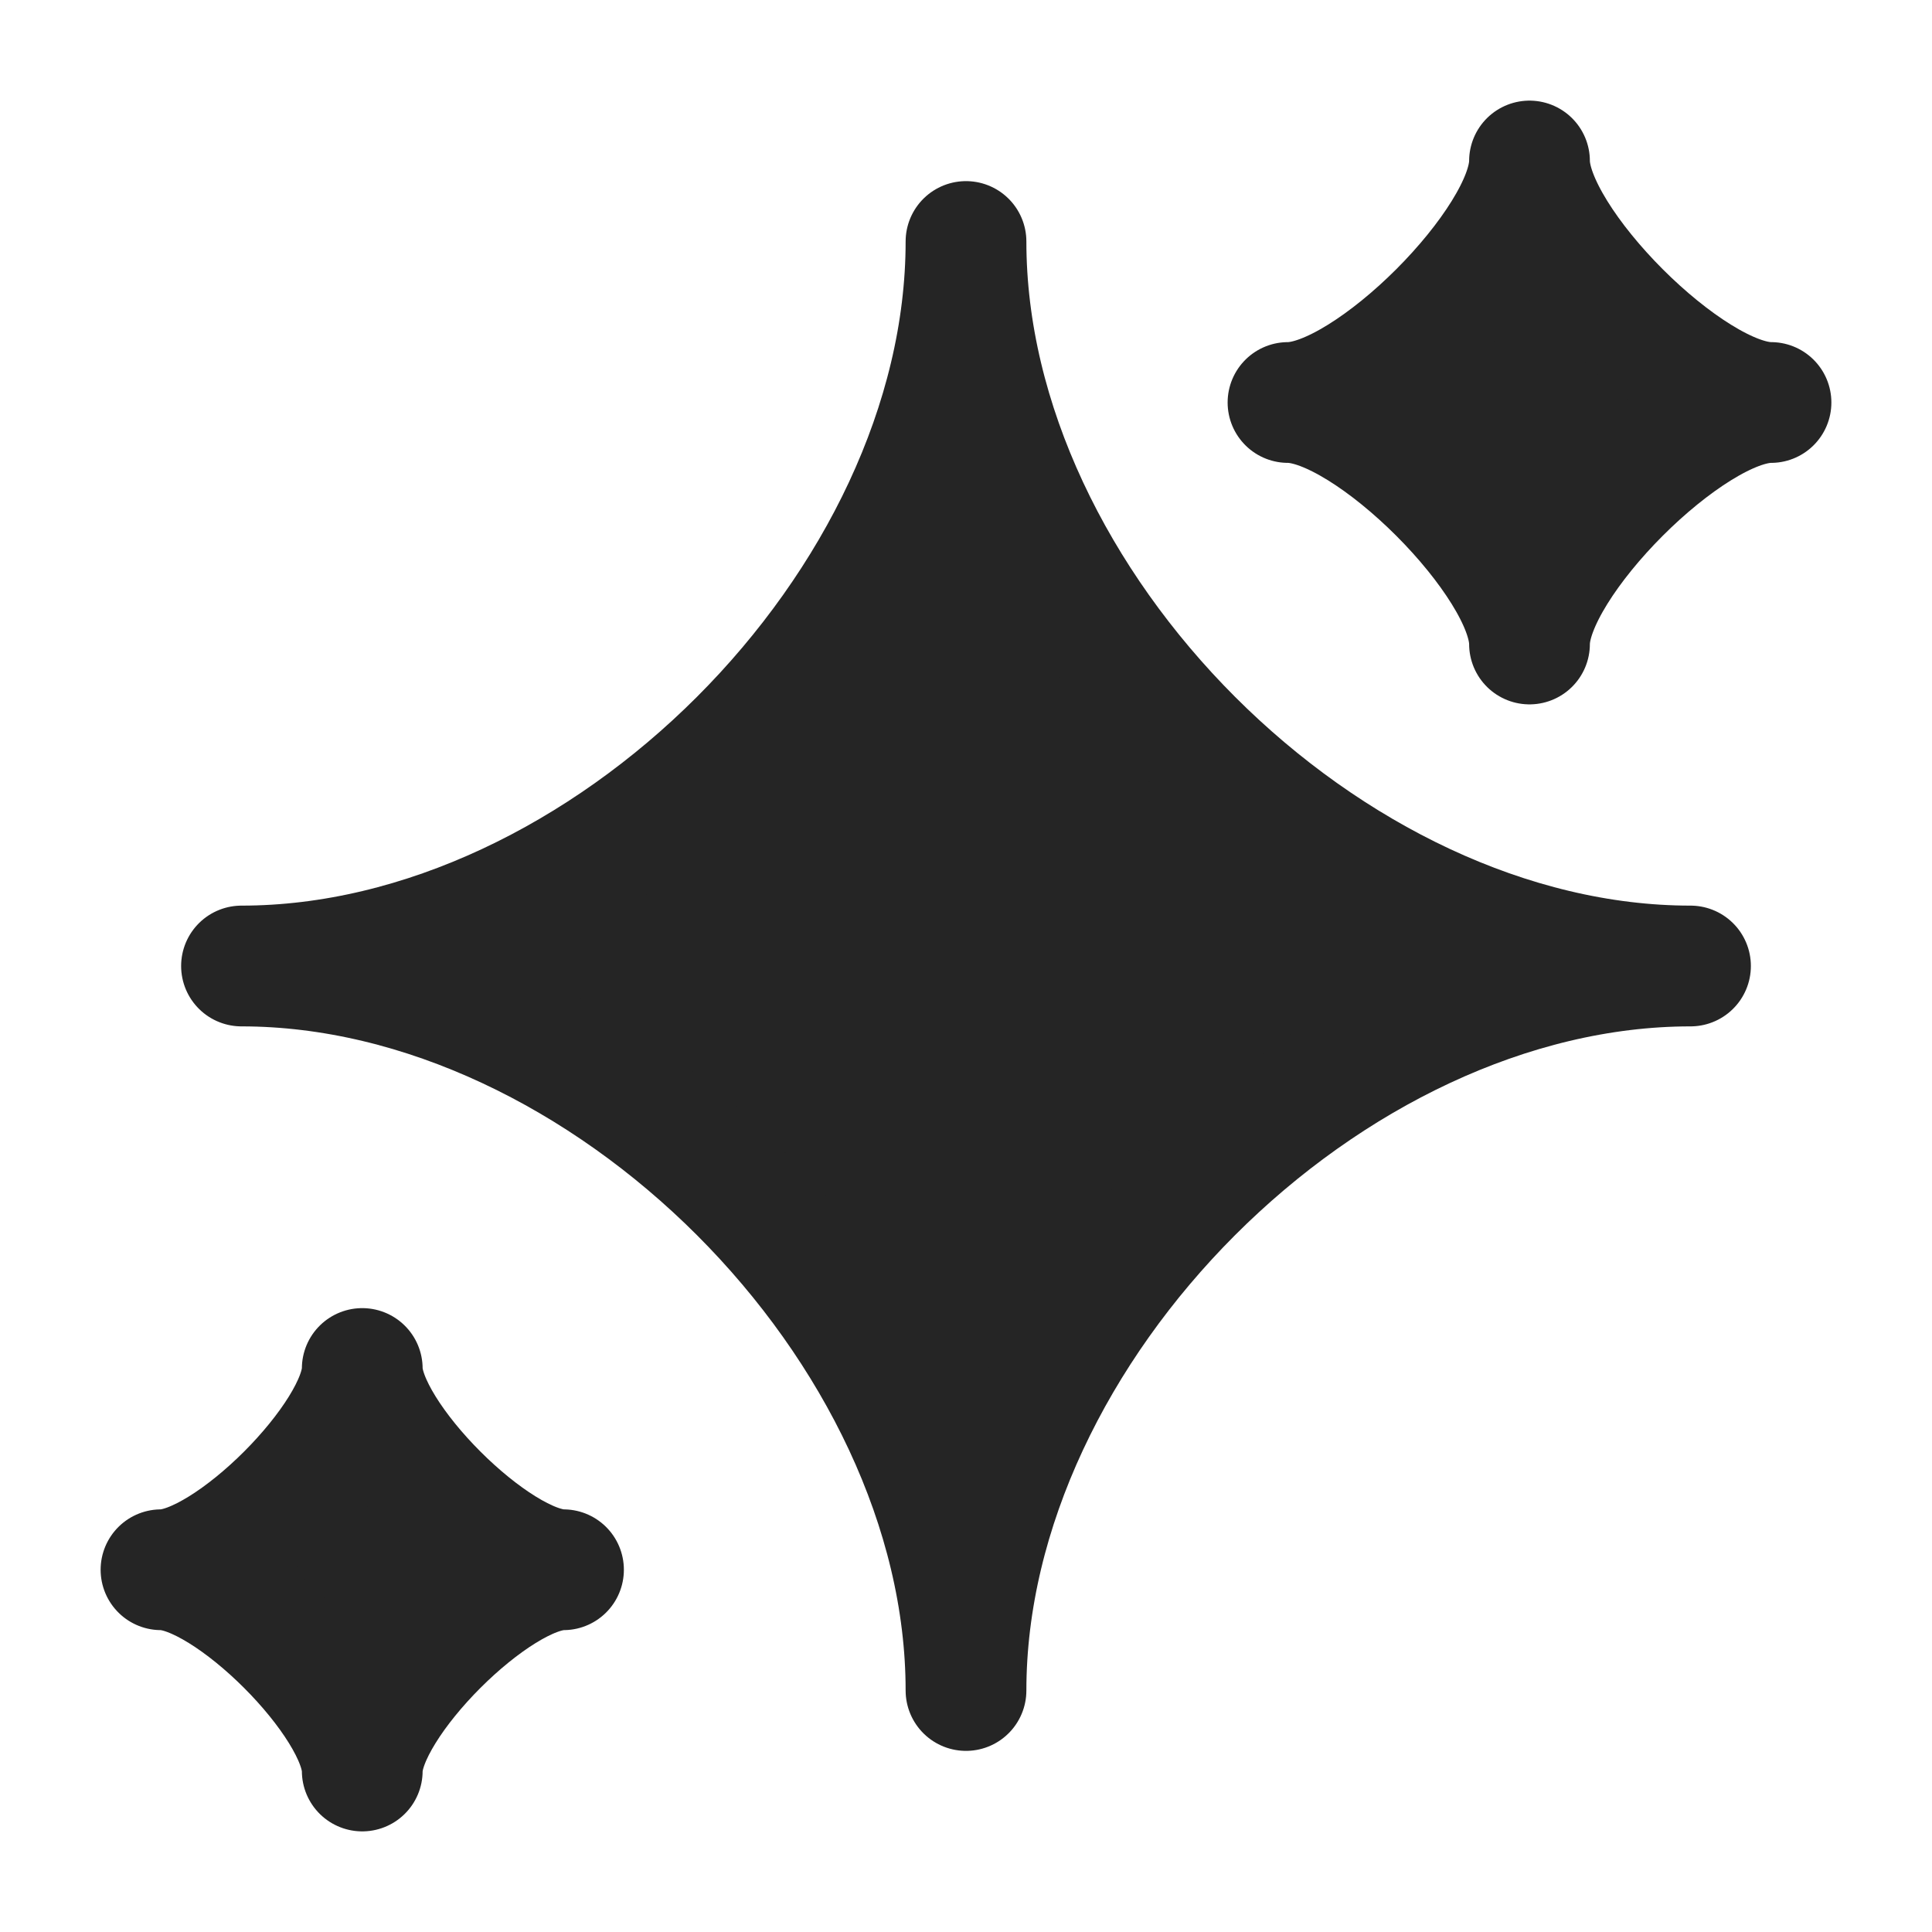
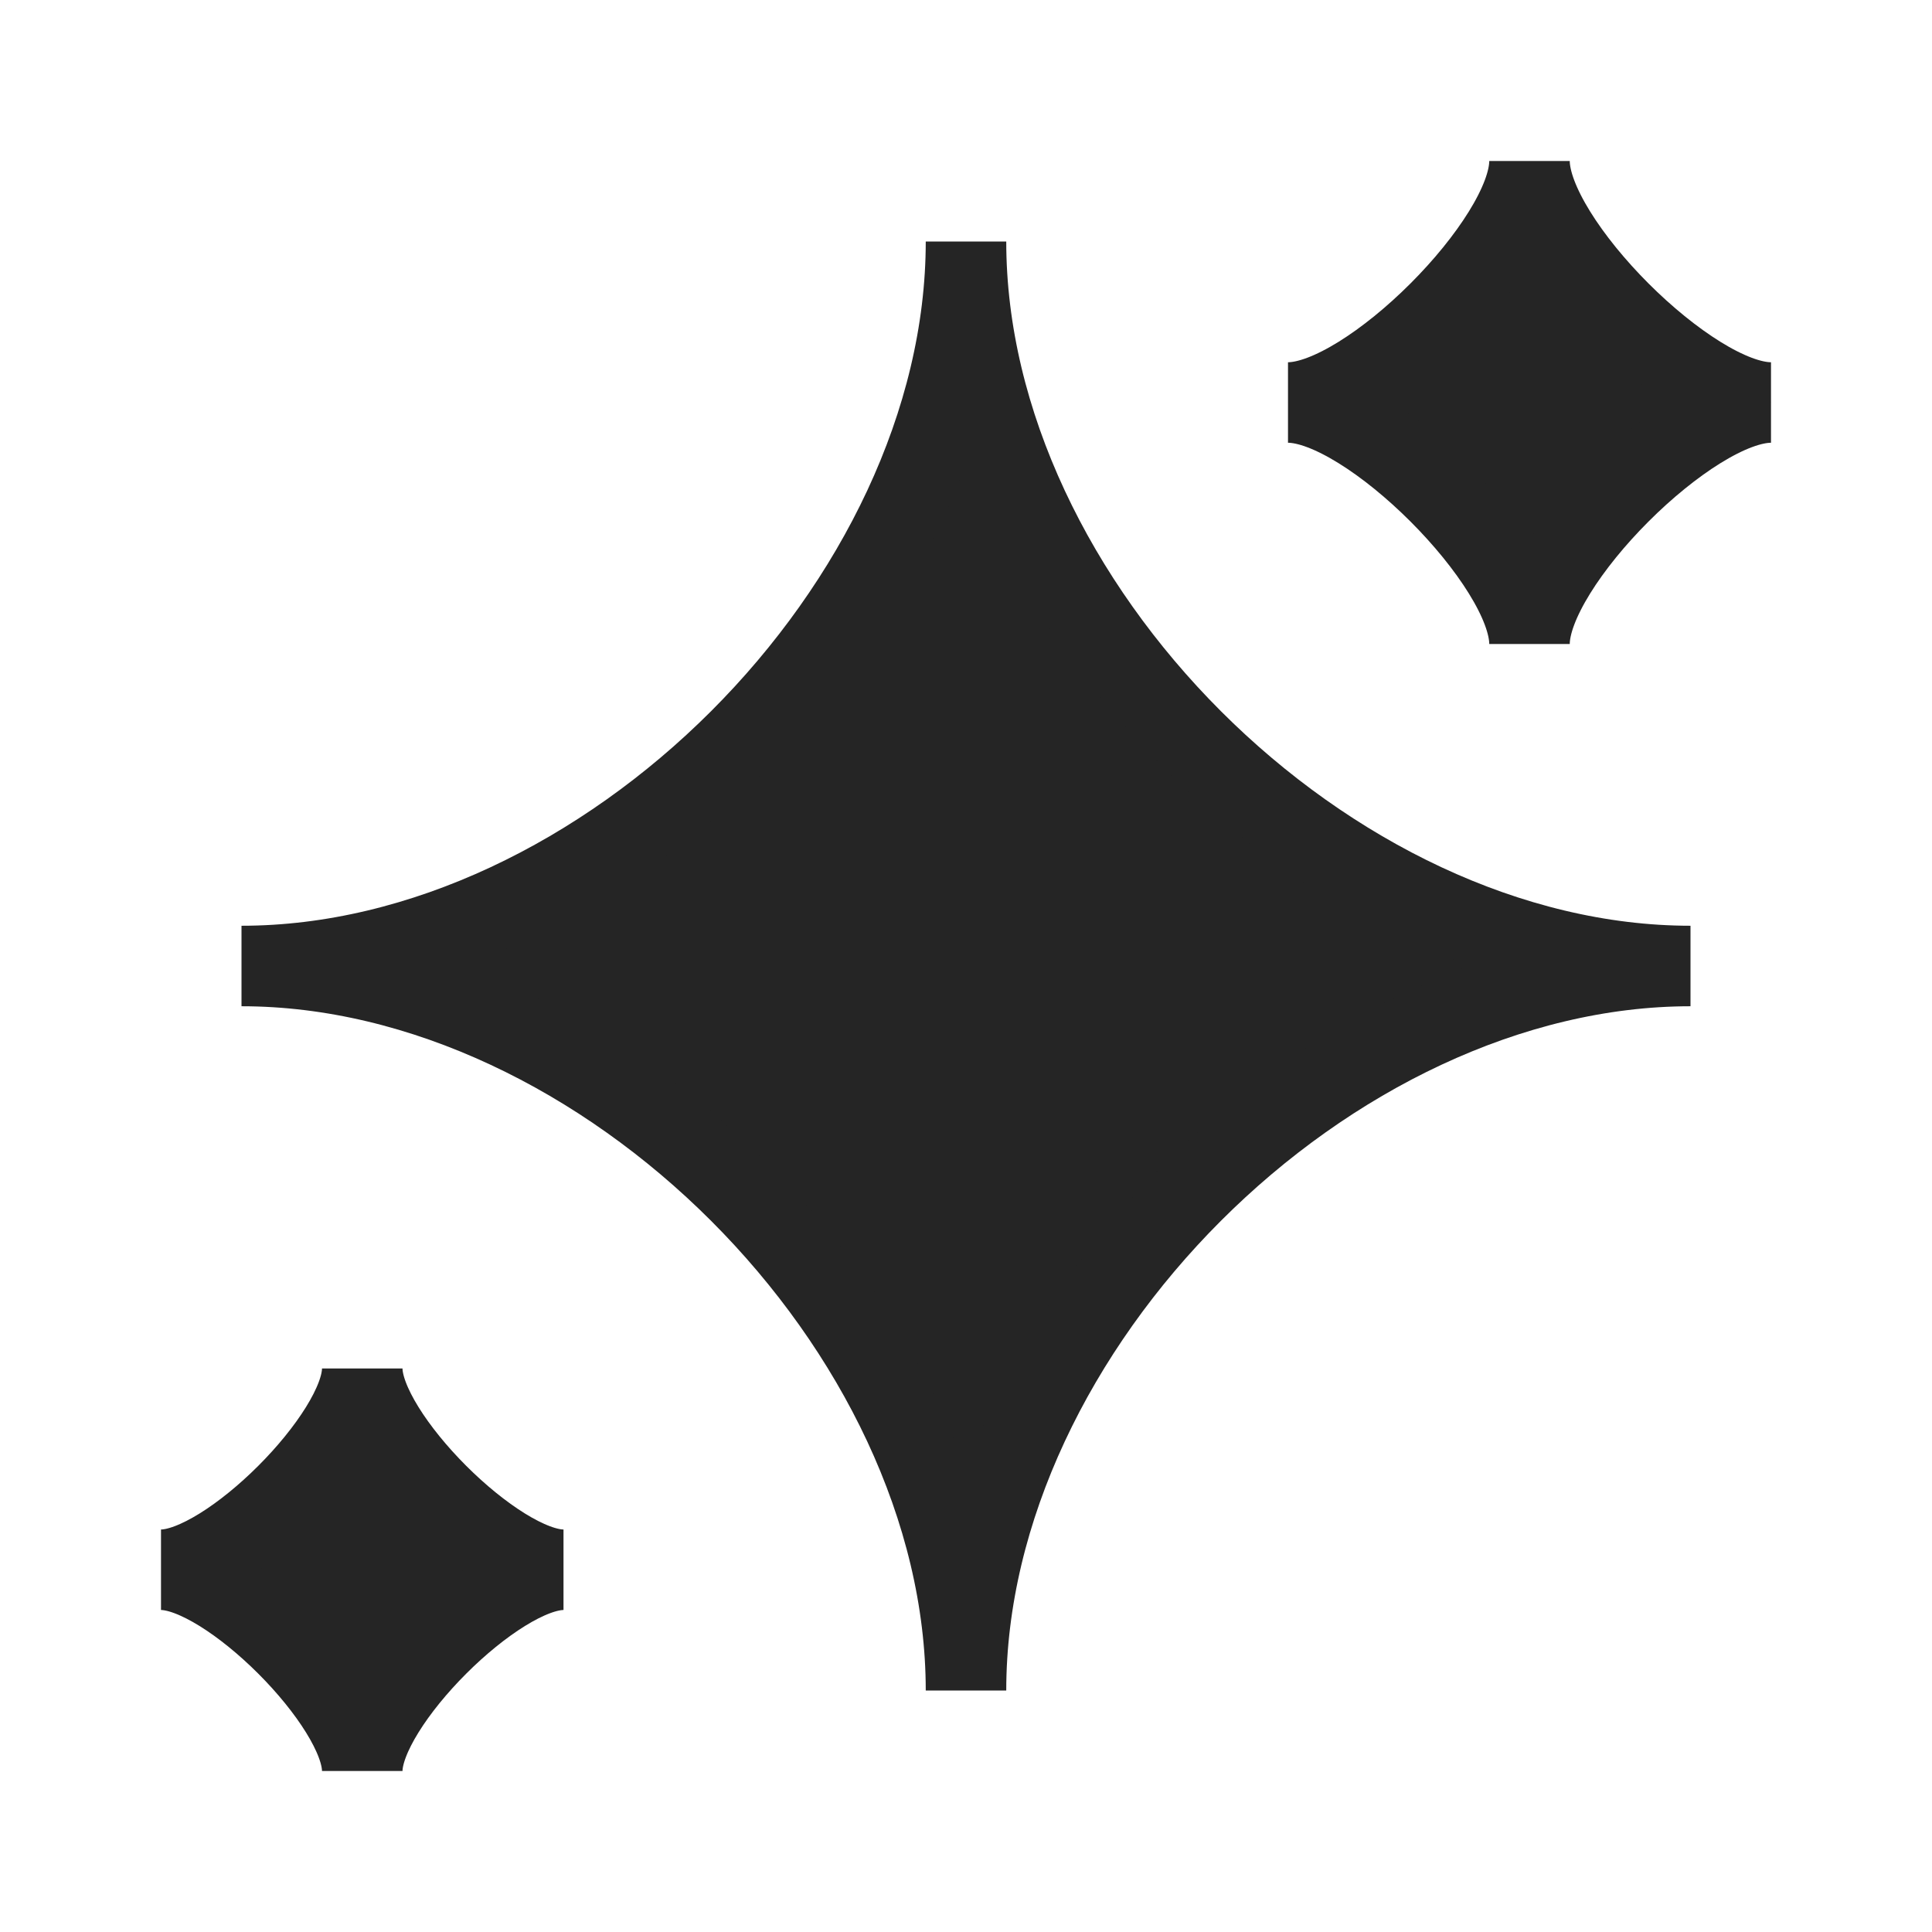
<svg xmlns="http://www.w3.org/2000/svg" width="24" height="24" viewBox="0 0 24 24" fill="none">
  <path d="M3 12C7.5 12 12 7.5 12 3C12 7.5 16.5 12 21 12C16.5 12 12 16.5 12 21C12 16.5 7.5 12 3 12Z" fill="#D9D9D9" />
  <path d="M3 12C7.5 12 12 7.5 12 3C12 7.5 16.5 12 21 12C16.5 12 12 16.5 12 21C12 16.5 7.5 12 3 12Z" fill="#252525" />
-   <path d="M3 12C7.5 12 12 7.5 12 3C12 7.5 16.5 12 21 12C16.5 12 12 16.5 12 21C12 16.5 7.5 12 3 12Z" stroke="#252525" stroke-width="1.5" stroke-linejoin="round" />
-   <path d="M2 19.5C2.833 19.5 4.5 17.833 4.5 17C4.5 17.833 6.167 19.5 7 19.5C6.167 19.5 4.5 21.167 4.5 22C4.5 21.167 2.833 19.5 2 19.5Z" fill="#252525" stroke="#252525" stroke-width="1.5" stroke-linejoin="round" />
-   <path d="M16 5C17 5 19 3 19 2C19 3 21 5 22 5C21 5 19 7 19 8C19 7 17 5 16 5Z" fill="#252525" stroke="#252525" stroke-width="1.5" stroke-linejoin="round" />
+   <path d="M3 12C7.5 12 12 7.5 12 3C12 7.5 16.5 12 21 12C16.5 12 12 16.5 12 21C12 16.5 7.5 12 3 12Z" stroke="#252525" strokeWidth="1.5" strokeLinejoin="round" />
+   <path d="M2 19.5C2.833 19.5 4.5 17.833 4.5 17C4.5 17.833 6.167 19.5 7 19.5C6.167 19.5 4.5 21.167 4.5 22C4.5 21.167 2.833 19.5 2 19.5Z" fill="#252525" stroke="#252525" strokeWidth="1.5" strokeLinejoin="round" />
+   <path d="M16 5C17 5 19 3 19 2C19 3 21 5 22 5C21 5 19 7 19 8C19 7 17 5 16 5Z" fill="#252525" stroke="#252525" strokeWidth="1.5" strokeLinejoin="round" />
</svg>
